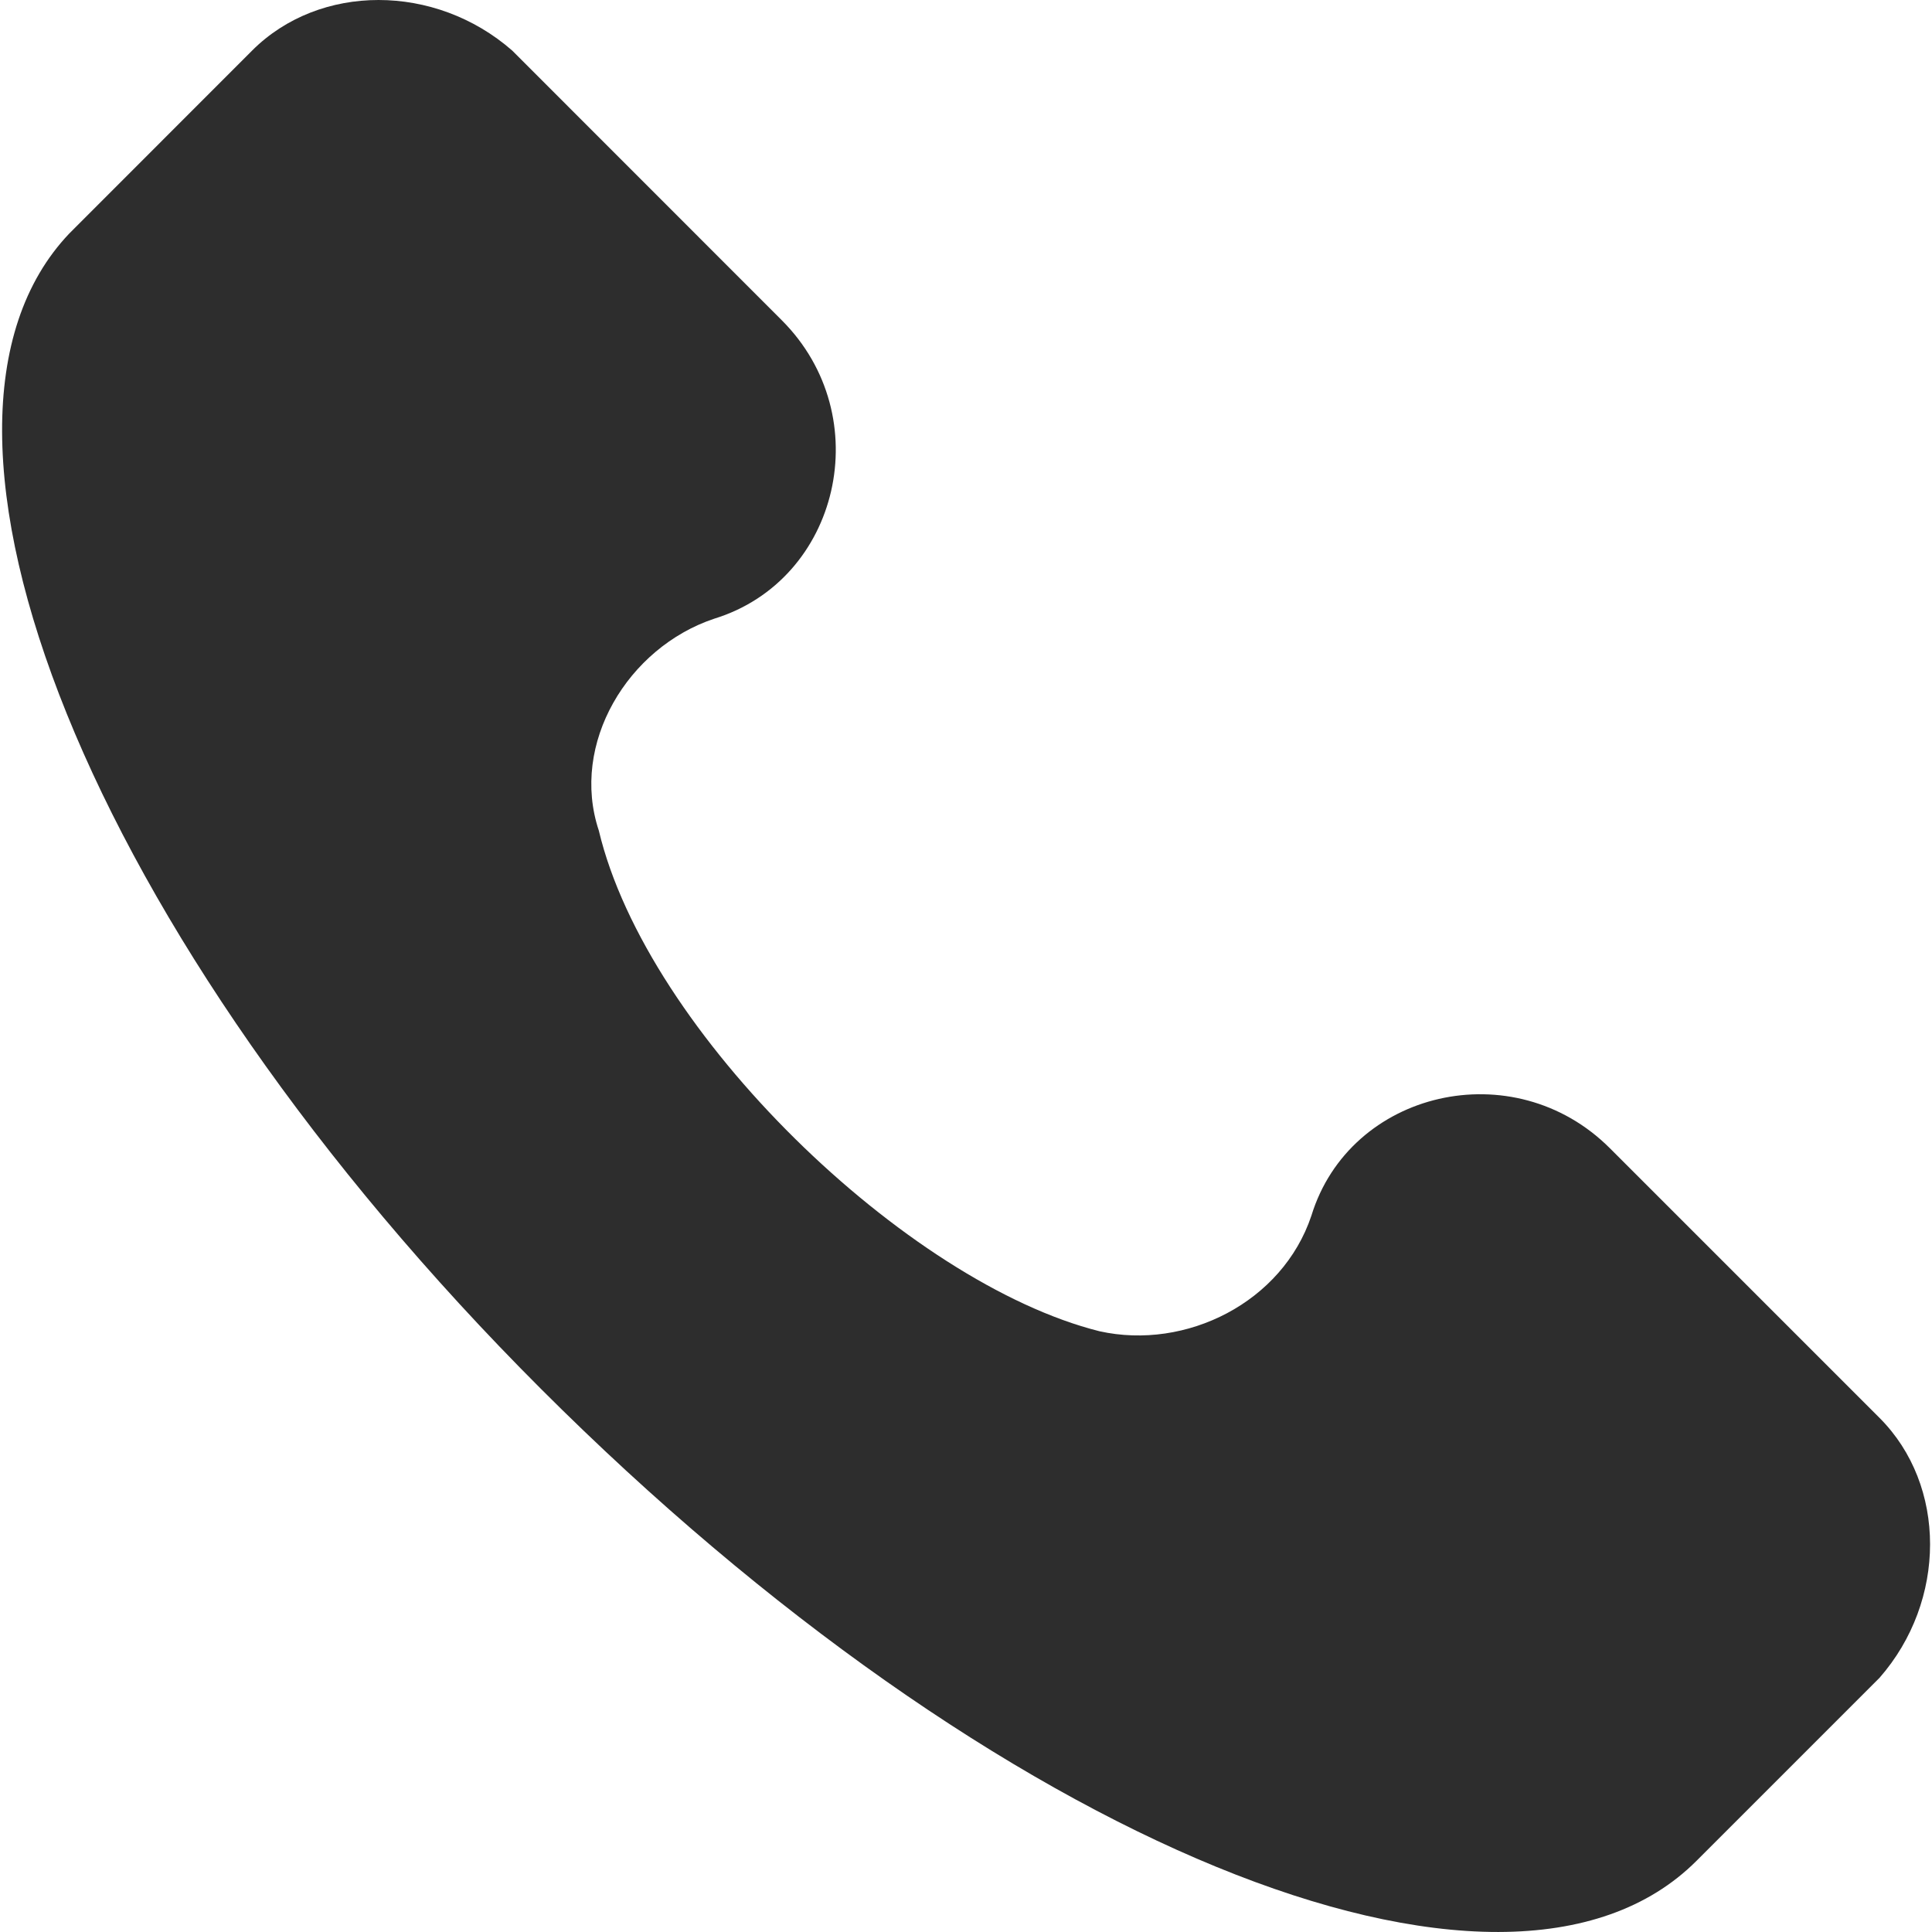
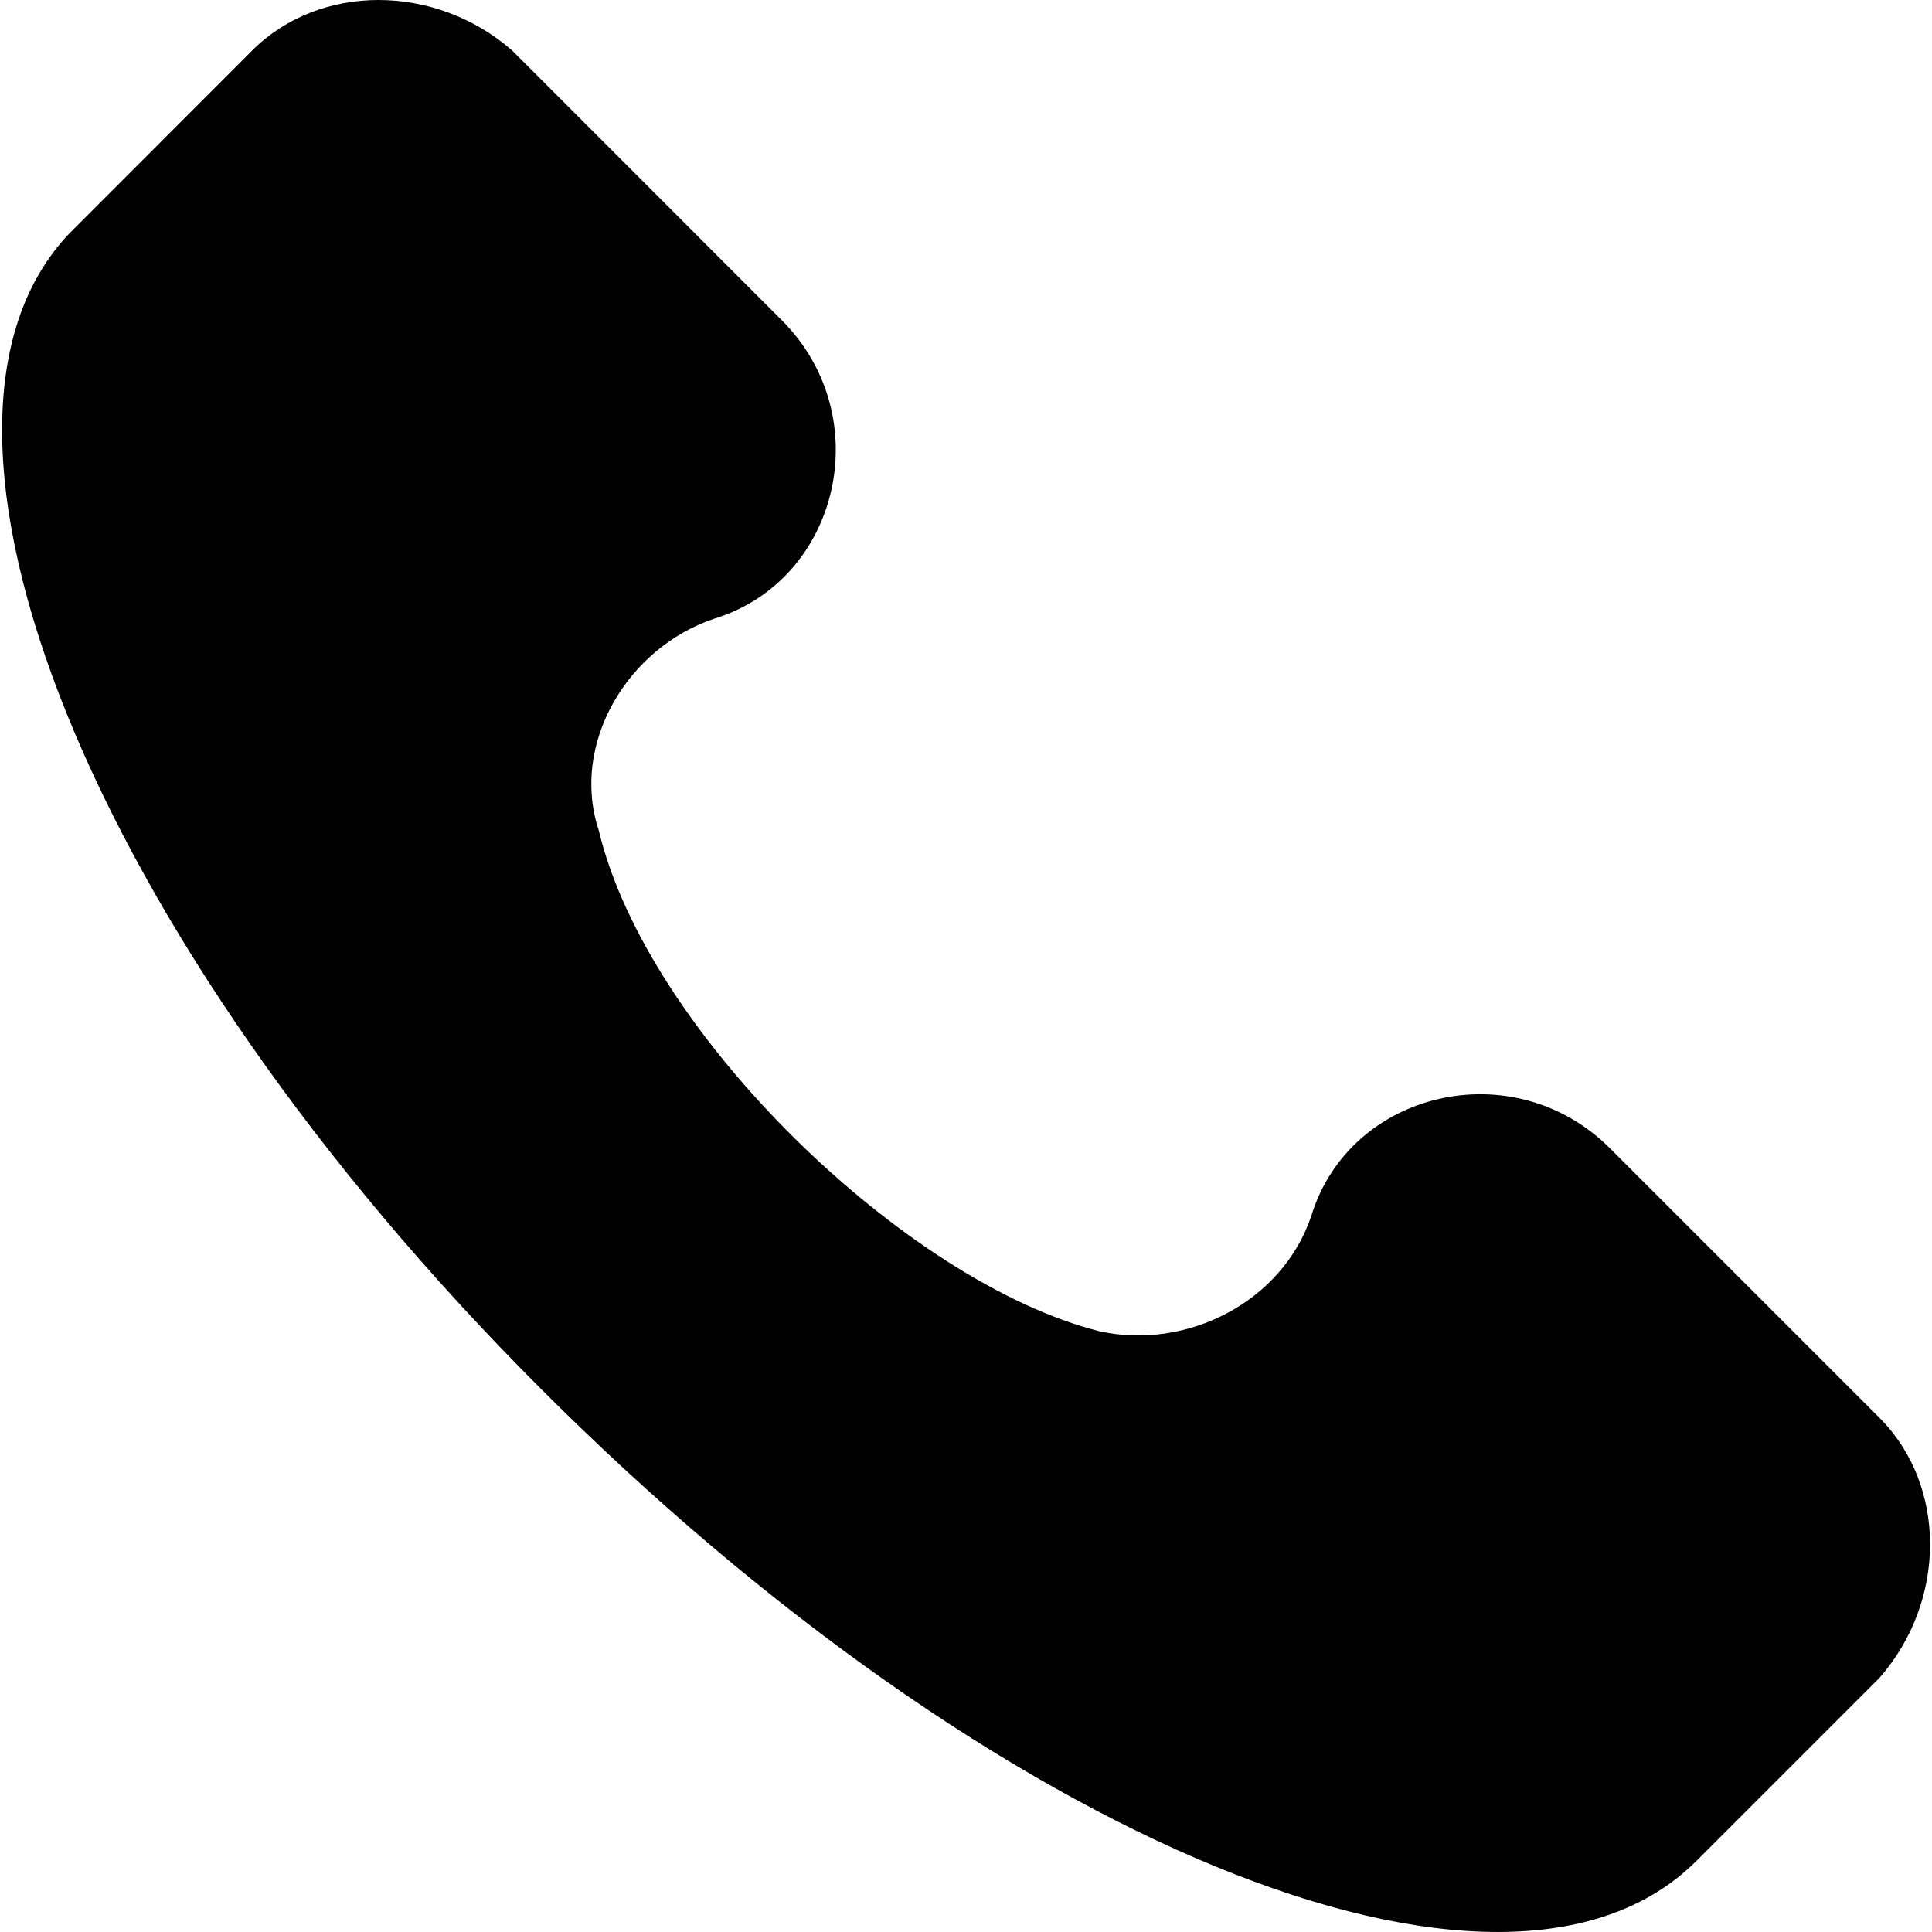
- <svg xmlns="http://www.w3.org/2000/svg" width="18" height="18" viewBox="0 0 18 18" fill="none">
-   <path d="M17.511 13.21L14.999 10.698C14.102 9.801 12.576 10.16 12.218 11.326C11.948 12.134 11.051 12.582 10.244 12.403C8.45 11.954 6.027 9.622 5.579 7.738C5.31 6.93 5.848 6.033 6.655 5.764C7.822 5.405 8.181 3.88 7.283 2.983L4.772 0.471C4.054 -0.157 2.977 -0.157 2.349 0.471L0.645 2.176C-1.06 3.97 0.824 8.725 5.041 12.941C9.257 17.157 14.012 19.131 15.806 17.337L17.511 15.632C18.139 14.915 18.139 13.838 17.511 13.21Z" fill="#2D2D2D" />
+ <svg xmlns="http://www.w3.org/2000/svg" width="18" height="18" viewBox="0 0 18 18">
+   <path d="M17.511 13.21L14.999 10.698C14.102 9.801 12.576 10.16 12.218 11.326C11.948 12.134 11.051 12.582 10.244 12.403C8.45 11.954 6.027 9.622 5.579 7.738C5.31 6.93 5.848 6.033 6.655 5.764C7.822 5.405 8.181 3.88 7.283 2.983L4.772 0.471C4.054 -0.157 2.977 -0.157 2.349 0.471L0.645 2.176C-1.06 3.97 0.824 8.725 5.041 12.941C9.257 17.157 14.012 19.131 15.806 17.337L17.511 15.632C18.139 14.915 18.139 13.838 17.511 13.21Z" />
</svg>
